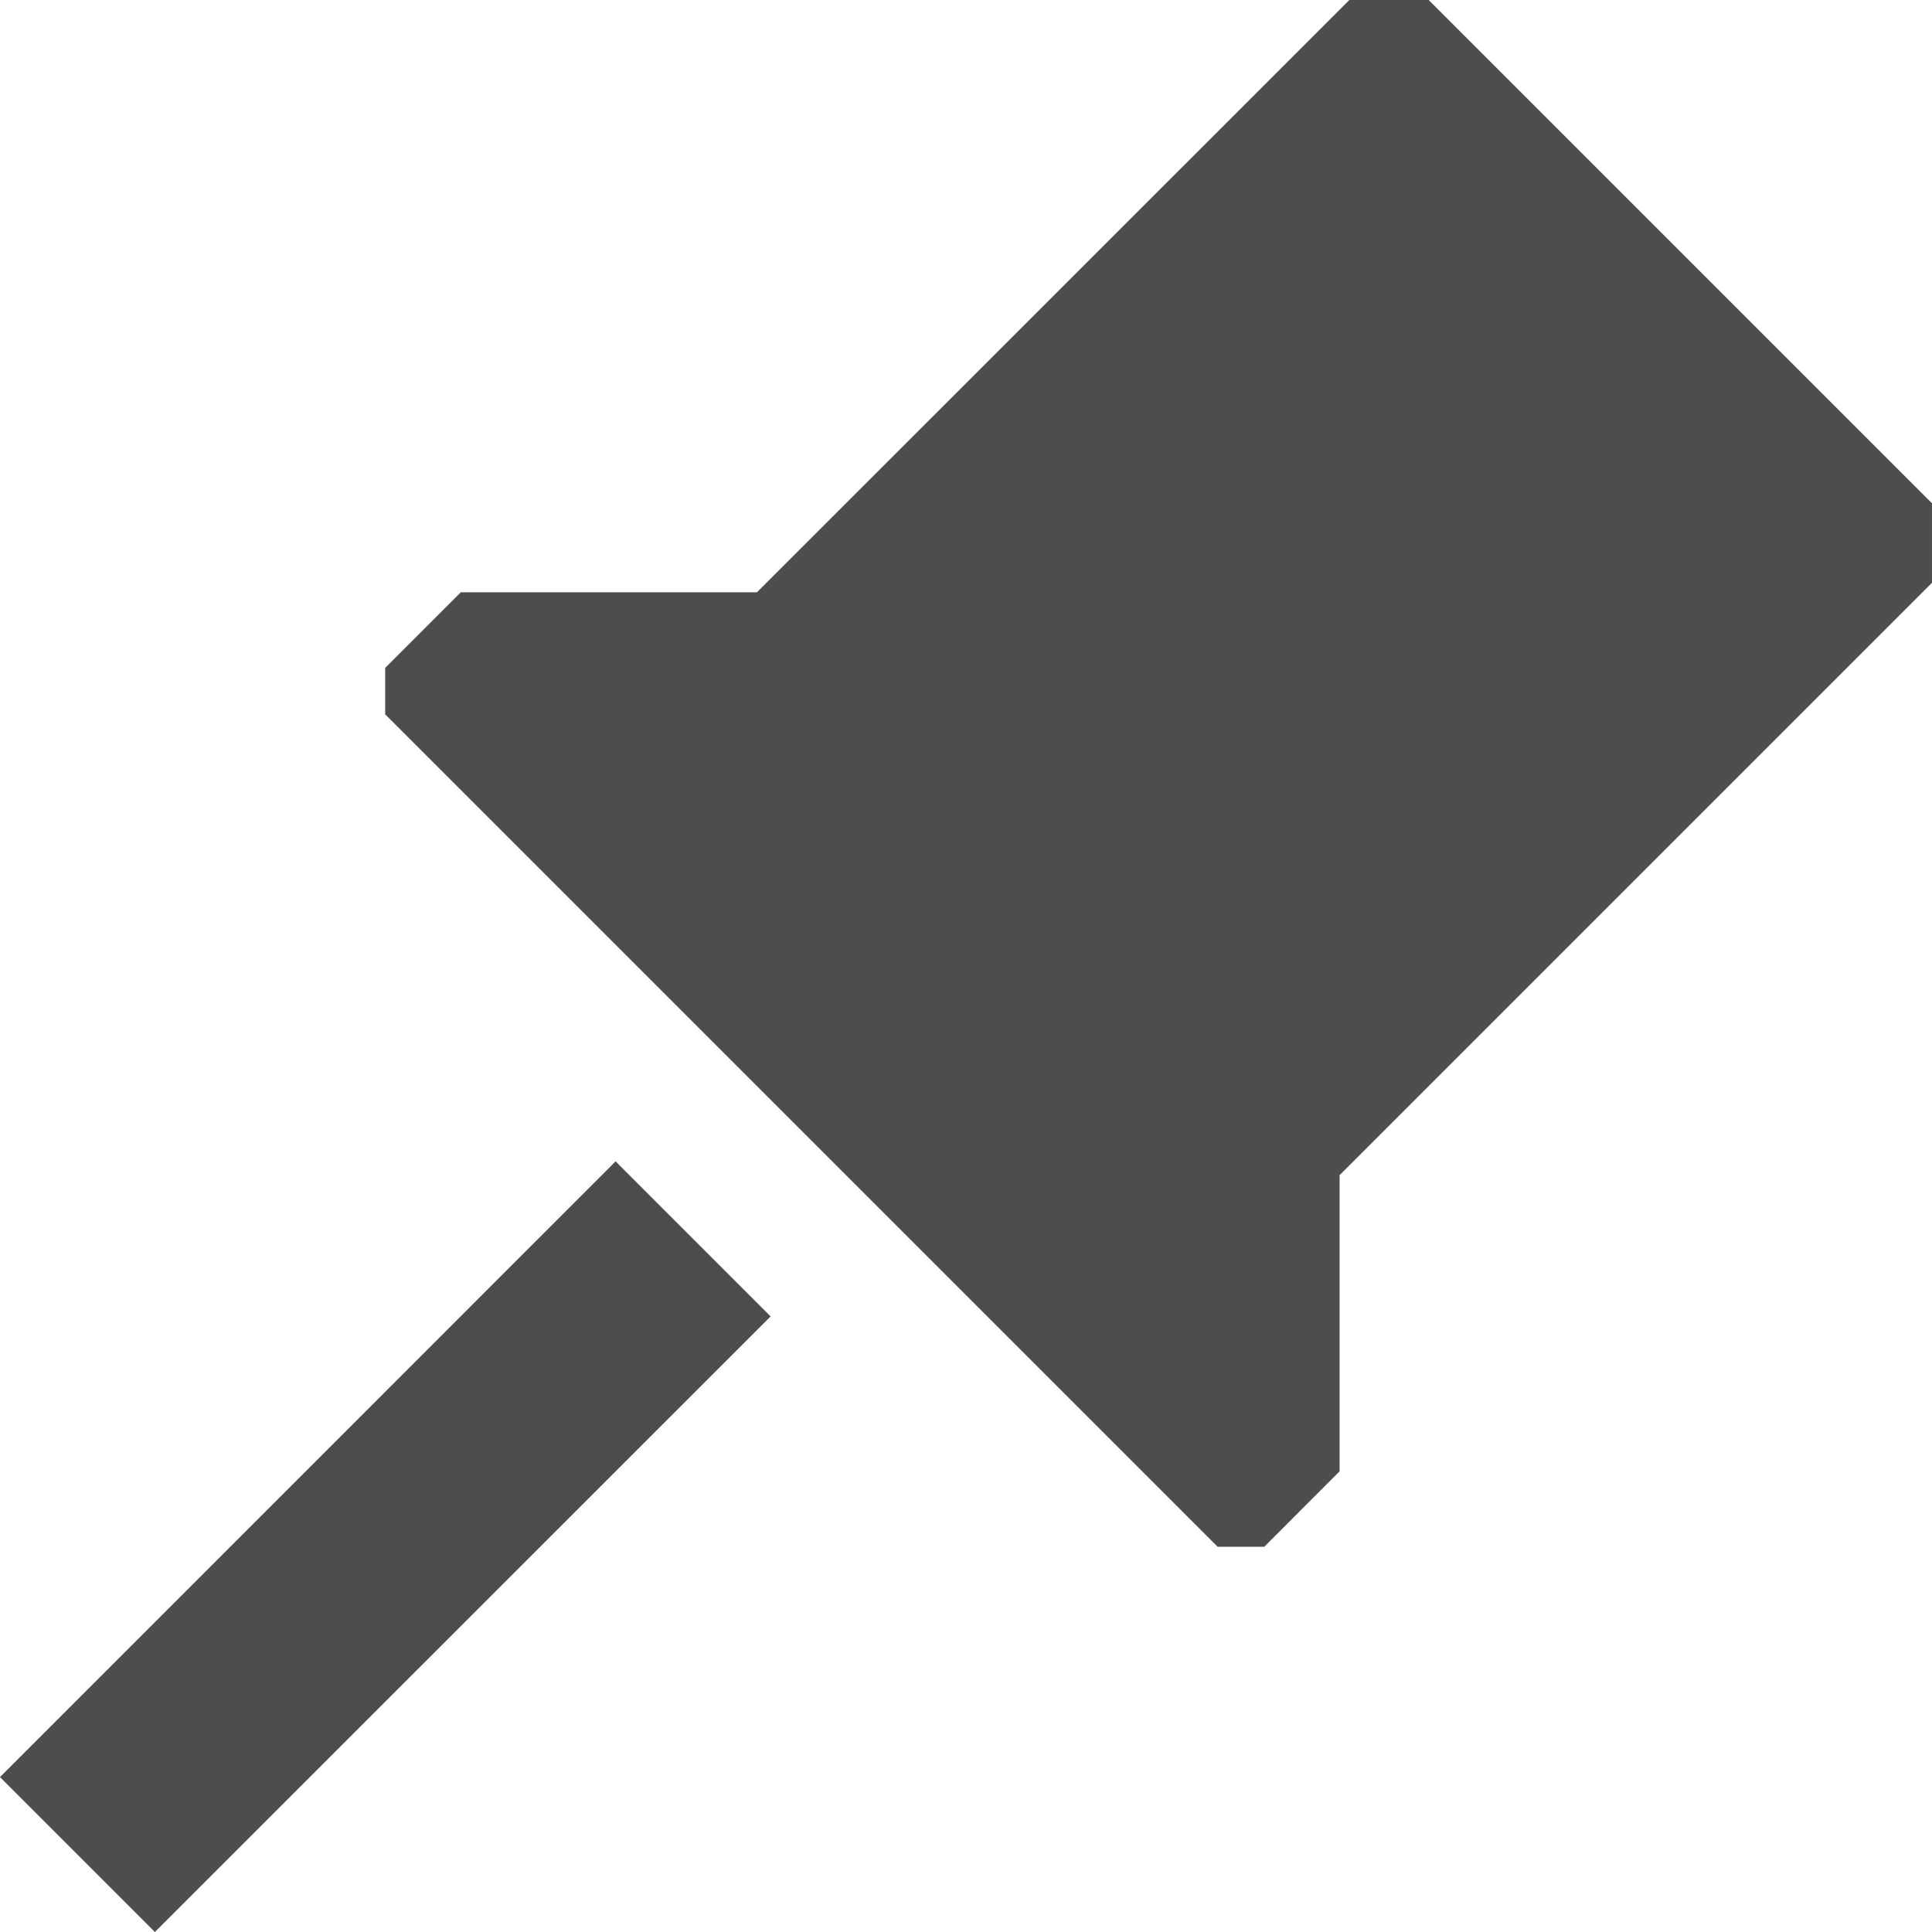
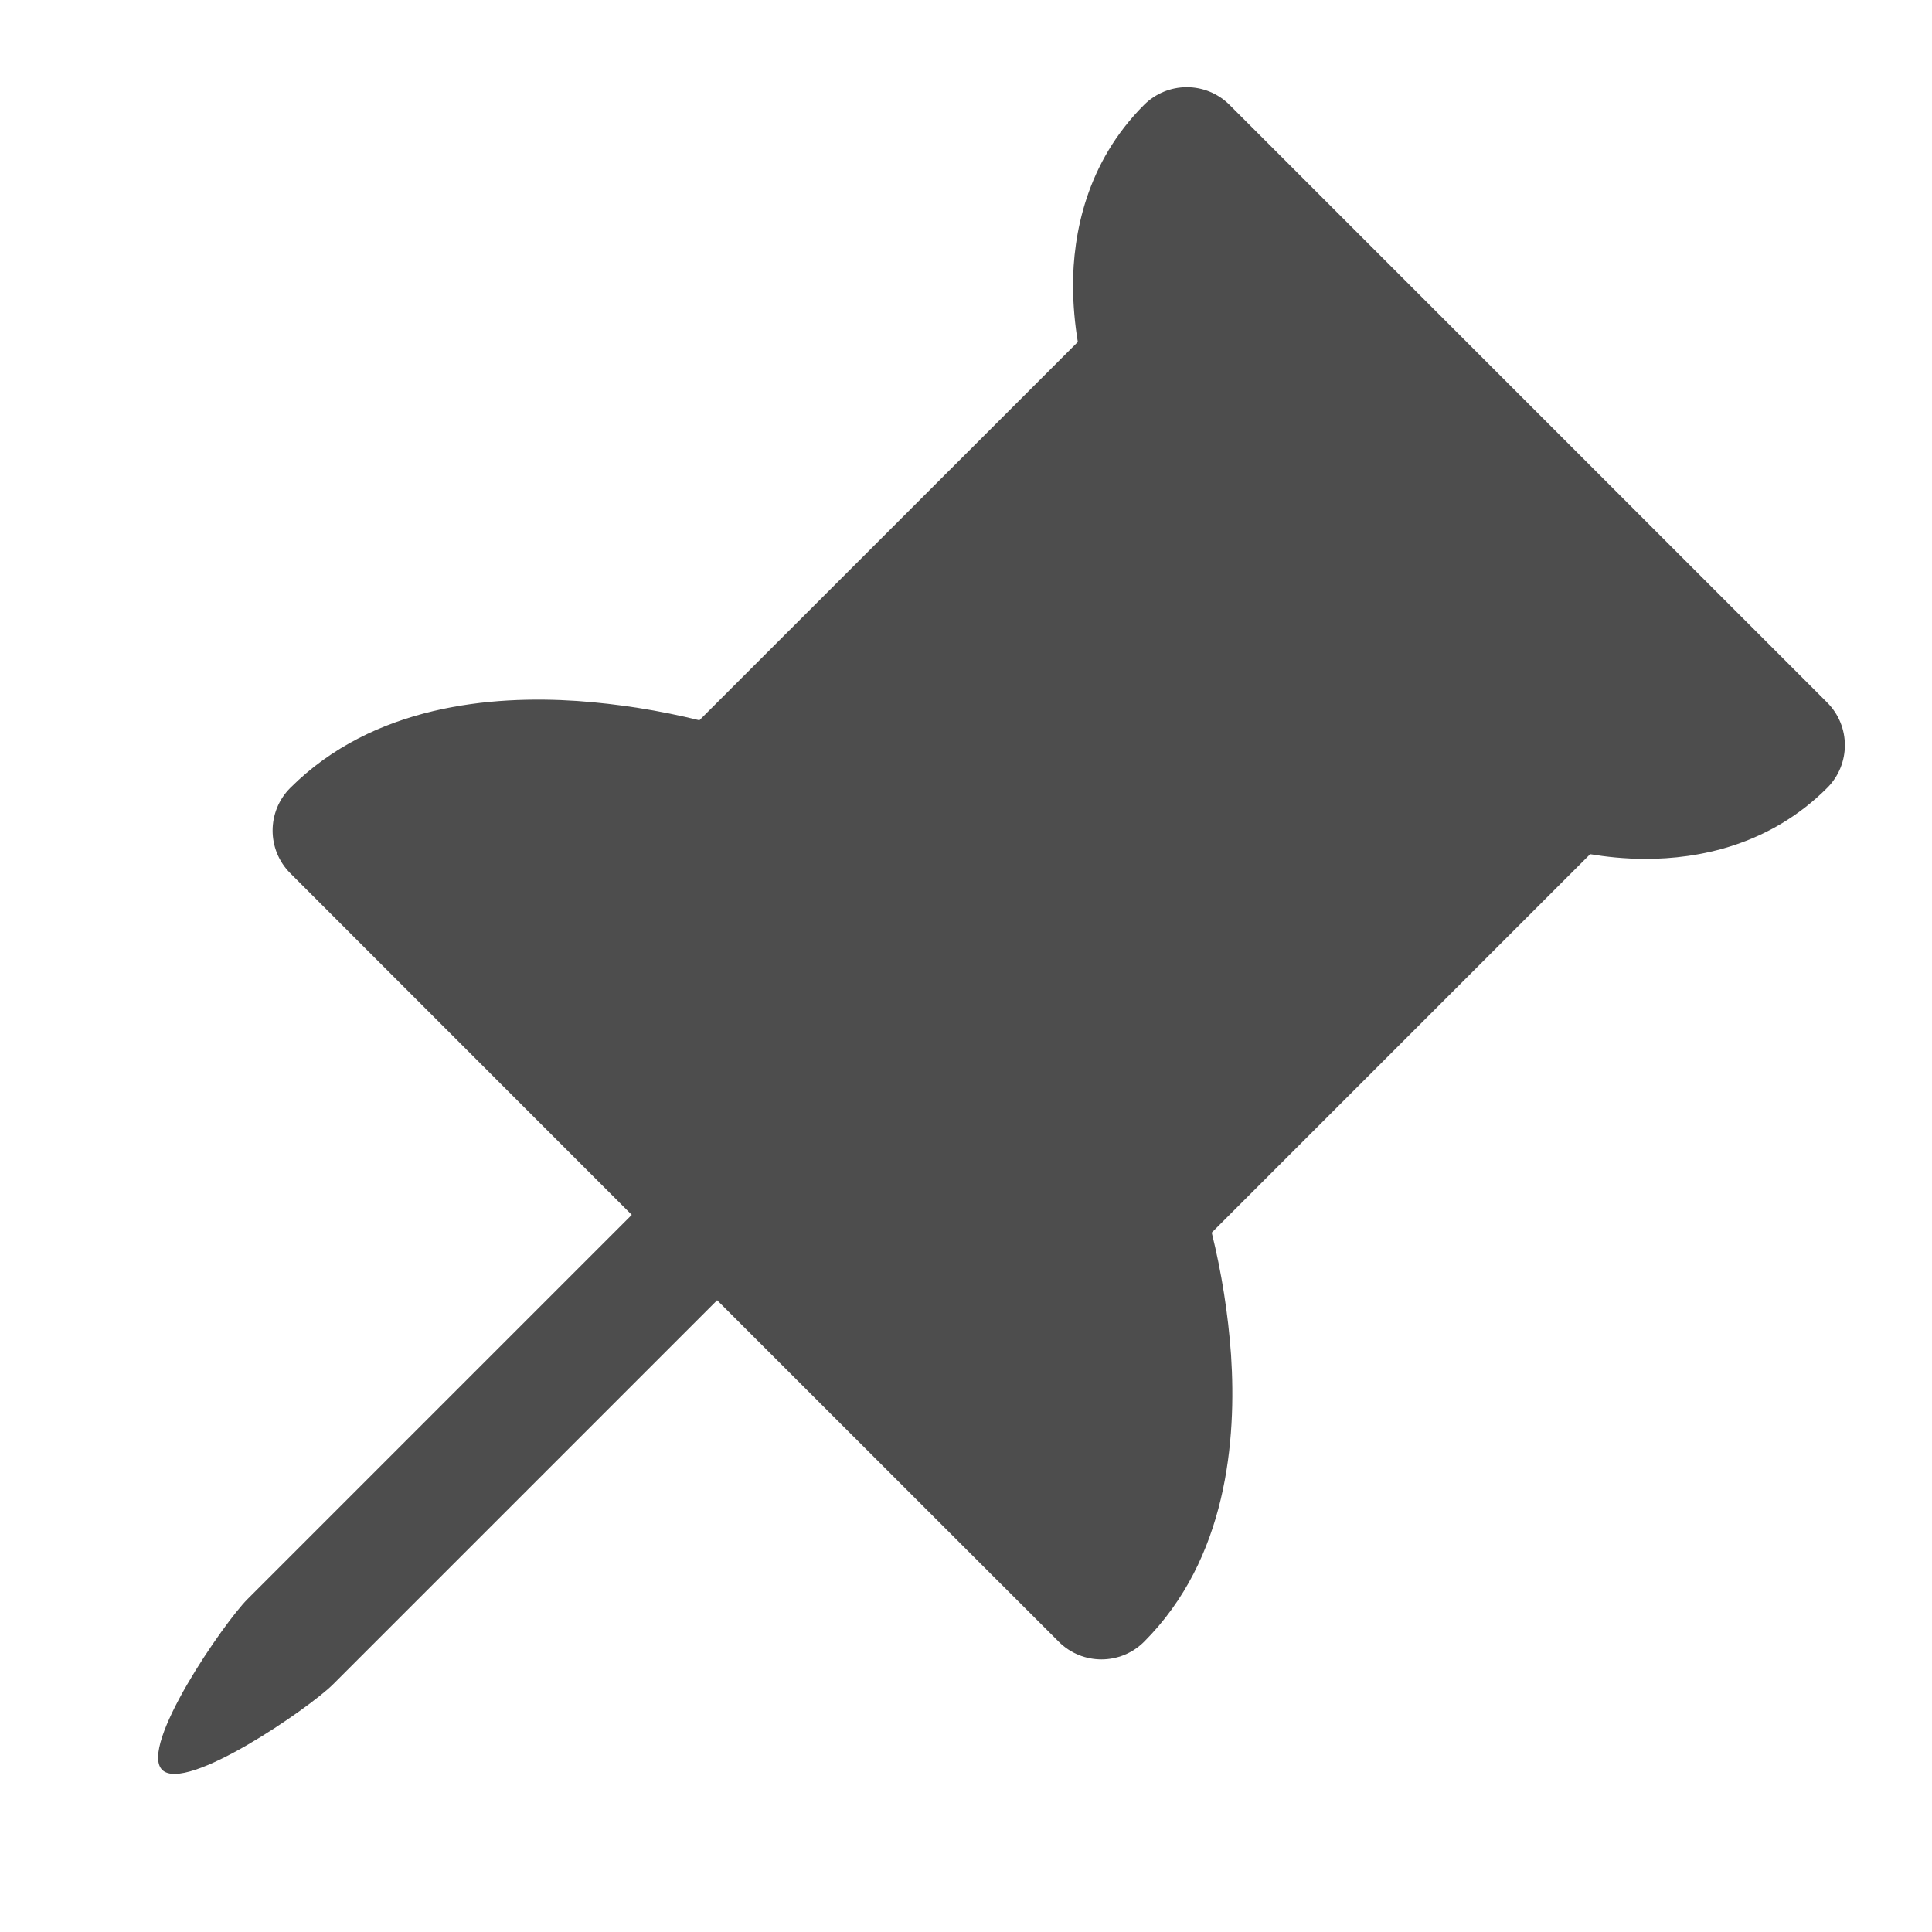
- <svg xmlns="http://www.w3.org/2000/svg" width="16mm" height="16mm" viewBox="0 0 16 16" version="1.1" id="svg5" xml:space="preserve">
-   <defs id="defs2" />
-   <g id="layer2" transform="translate(-4.439446e-5,3.0446178e-5)">
-     <path class="UnoptimicedTransforms" style="fill:#4d4d4d;fill-opacity:1;stroke:#4d4d4d;stroke-width:0.265px;stroke-linecap:butt;stroke-linejoin:miter;stroke-opacity:1" d="m 12.435,-0.529 3.969,3.969 V 3.969 l -4.763,4.763 V 11.113 L 11.113,11.642 H 10.848 L 4.233,5.027 V 4.763 L 4.763,4.233 h 2.381 l 4.763,-4.762 z" id="path234" transform="matrix(1.030065,0,0,1.030067,-1.033664,0.6813157)" />
-     <path style="fill:#4d4d4d;fill-opacity:1;stroke:#4d4d4d;stroke-width:0.273px;stroke-linecap:butt;stroke-linejoin:miter;stroke-opacity:1" d="M 5.098,9.811 6.189,10.902 1.283,15.807 0.193,14.717 Z" id="path1157" />
-   </g>
+ <svg xmlns="http://www.w3.org/2000/svg" viewBox="0 0 16 16">
+   <path fill="#4d4d4d" d="M9.828.722a.5.5 0 0 1 .354.146l4.95 4.95a.5.5 0 0 1 0 .707c-.48.48-1.072.588-1.503.588-.177 0-.335-.018-.46-.039l-3.134 3.134a6 6 0 0 1 .16 1.013c.046.702-.032 1.687-.72 2.375a.5.5 0 0 1-.707 0l-2.829-2.828-3.182 3.182c-.195.195-1.219.902-1.414.707s.512-1.22.707-1.414l3.182-3.182-2.828-2.829a.5.5 0 0 1 0-.707c.688-.688 1.673-.767 2.375-.72a6 6 0 0 1 1.013.16l3.134-3.133a3 3 0 0 1-.04-.461c0-.43.108-1.022.589-1.503a.5.5 0 0 1 .353-.146" />
</svg>
